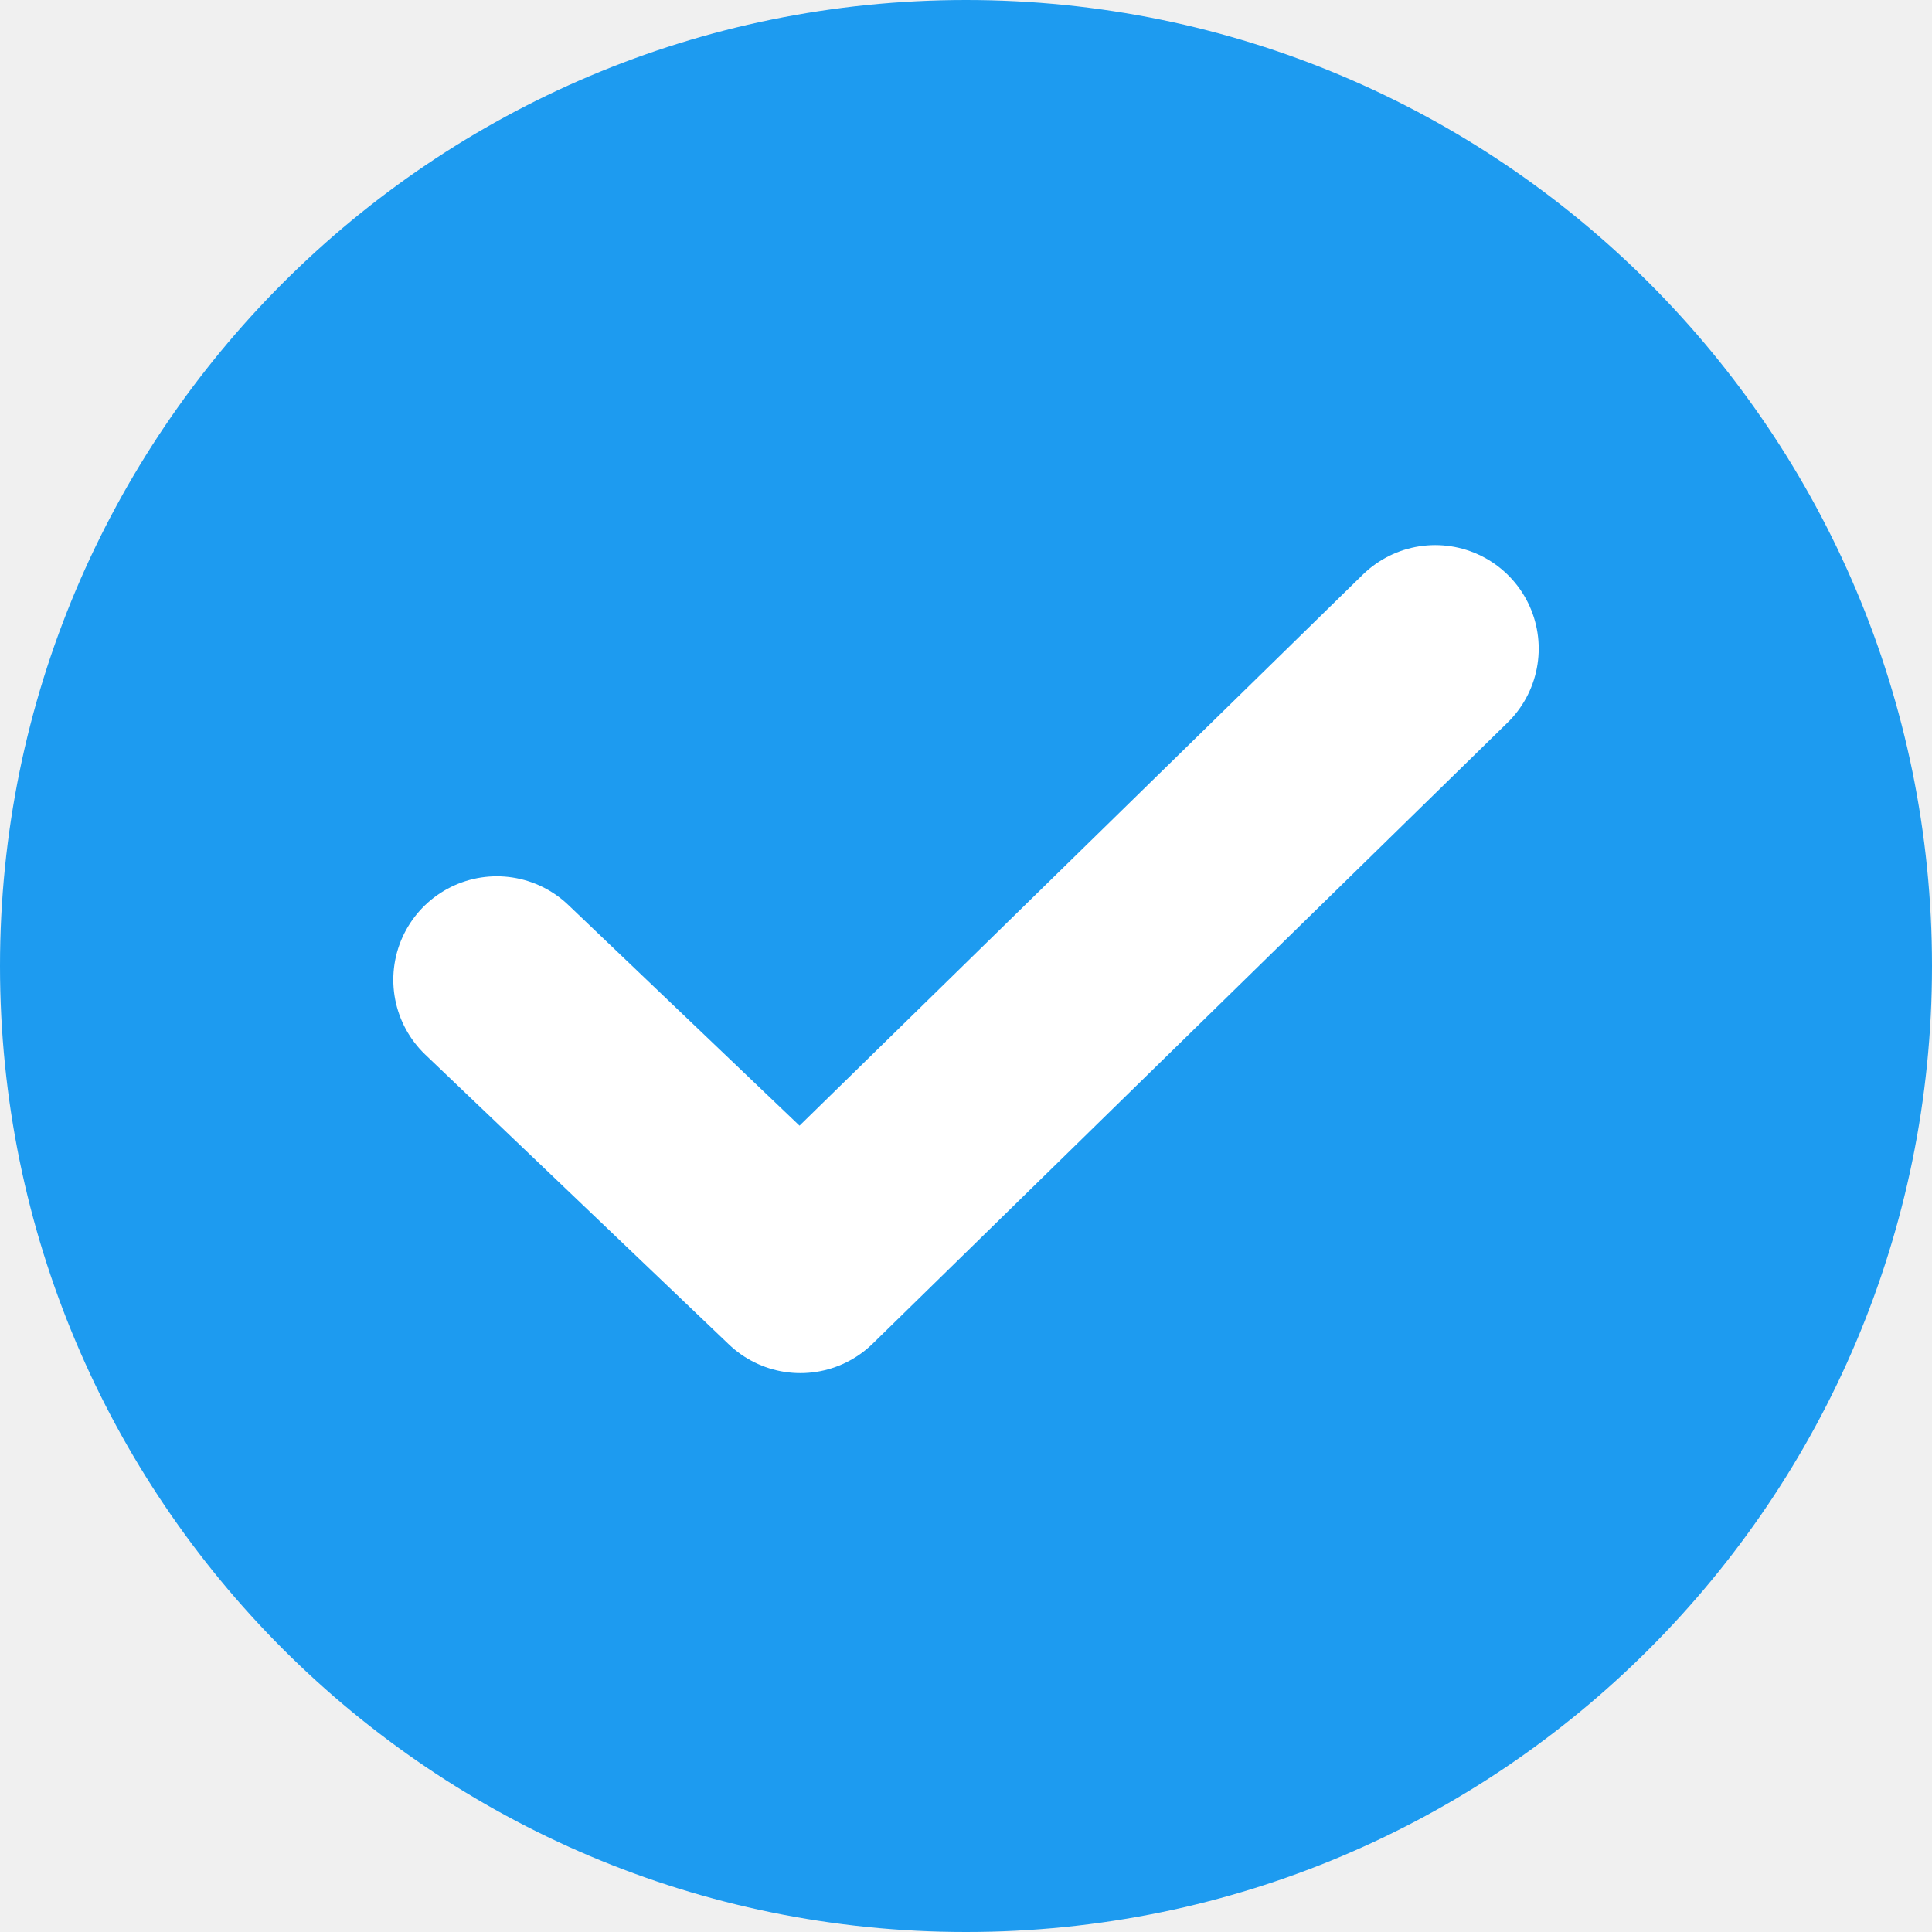
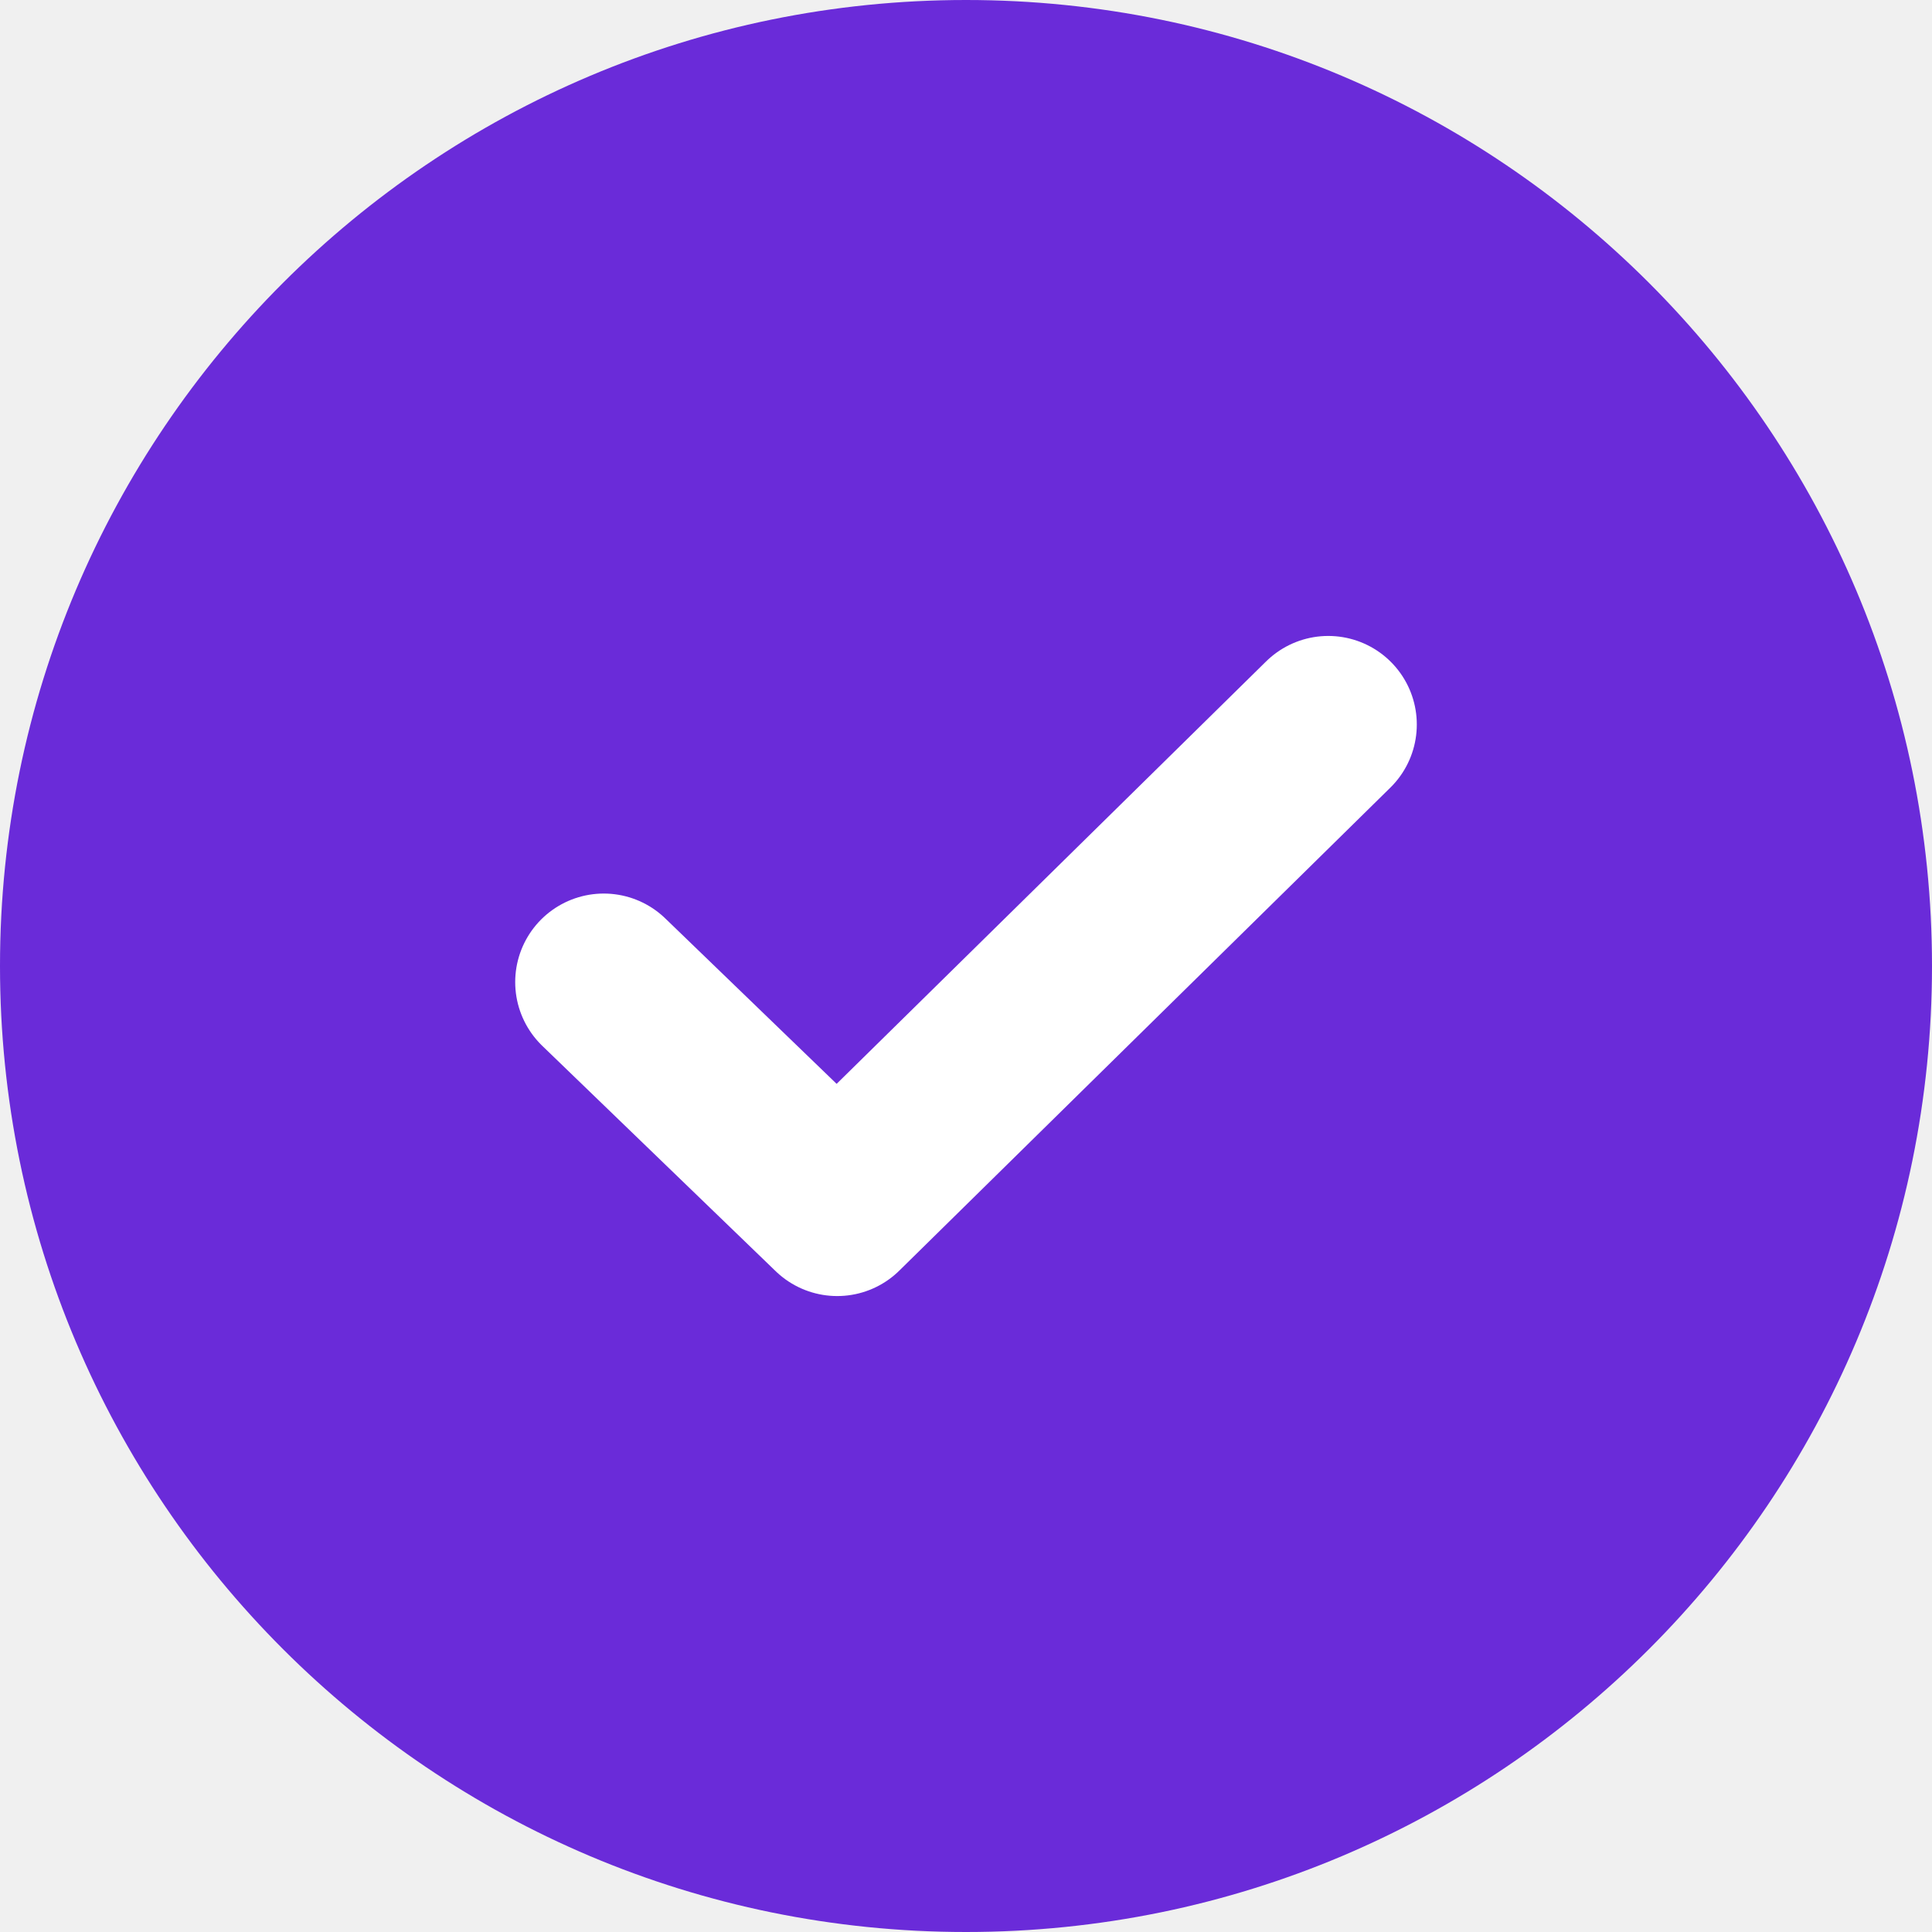
- <svg xmlns="http://www.w3.org/2000/svg" preserveAspectRatio="none" overflow="visible" style="display: block;" width="14" height="14" viewBox="0 0 14 14" fill="none">
-   <g id="Verified Badge Â· Instagram" clip-path="url(#clip0_0_22)">
-     <path id="Vector" d="M7 14C10.866 14 14 10.866 14 7C14 3.134 10.866 0 7 0C3.134 0 0 3.134 0 7C0 10.866 3.134 14 7 14Z" fill="#1D9BF0" />
-     <path id="Vector_2" d="M3.6 7.1L5.8 9.2L10.4 4.7" stroke-width="1.5" stroke-linecap="round" stroke-linejoin="round" stroke="white" />
-   </g>
-   <defs>
-     <clipPath id="clip0_0_22">
-       <rect width="14" height="14" fill="white" />
-     </clipPath>
-   </defs>
+ <svg xmlns="http://www.w3.org/2000/svg" width="24" height="24" viewBox="0 0 24 24" fill="none">
+   <circle cx="12" cy="12" r="12" fill="#6A2BD9" />
+   <path d="M7.5 12.2L10.4 15L16.5 9" stroke="#FFFFFF" stroke-width="2.2" stroke-linecap="round" stroke-linejoin="round" />
</svg>
